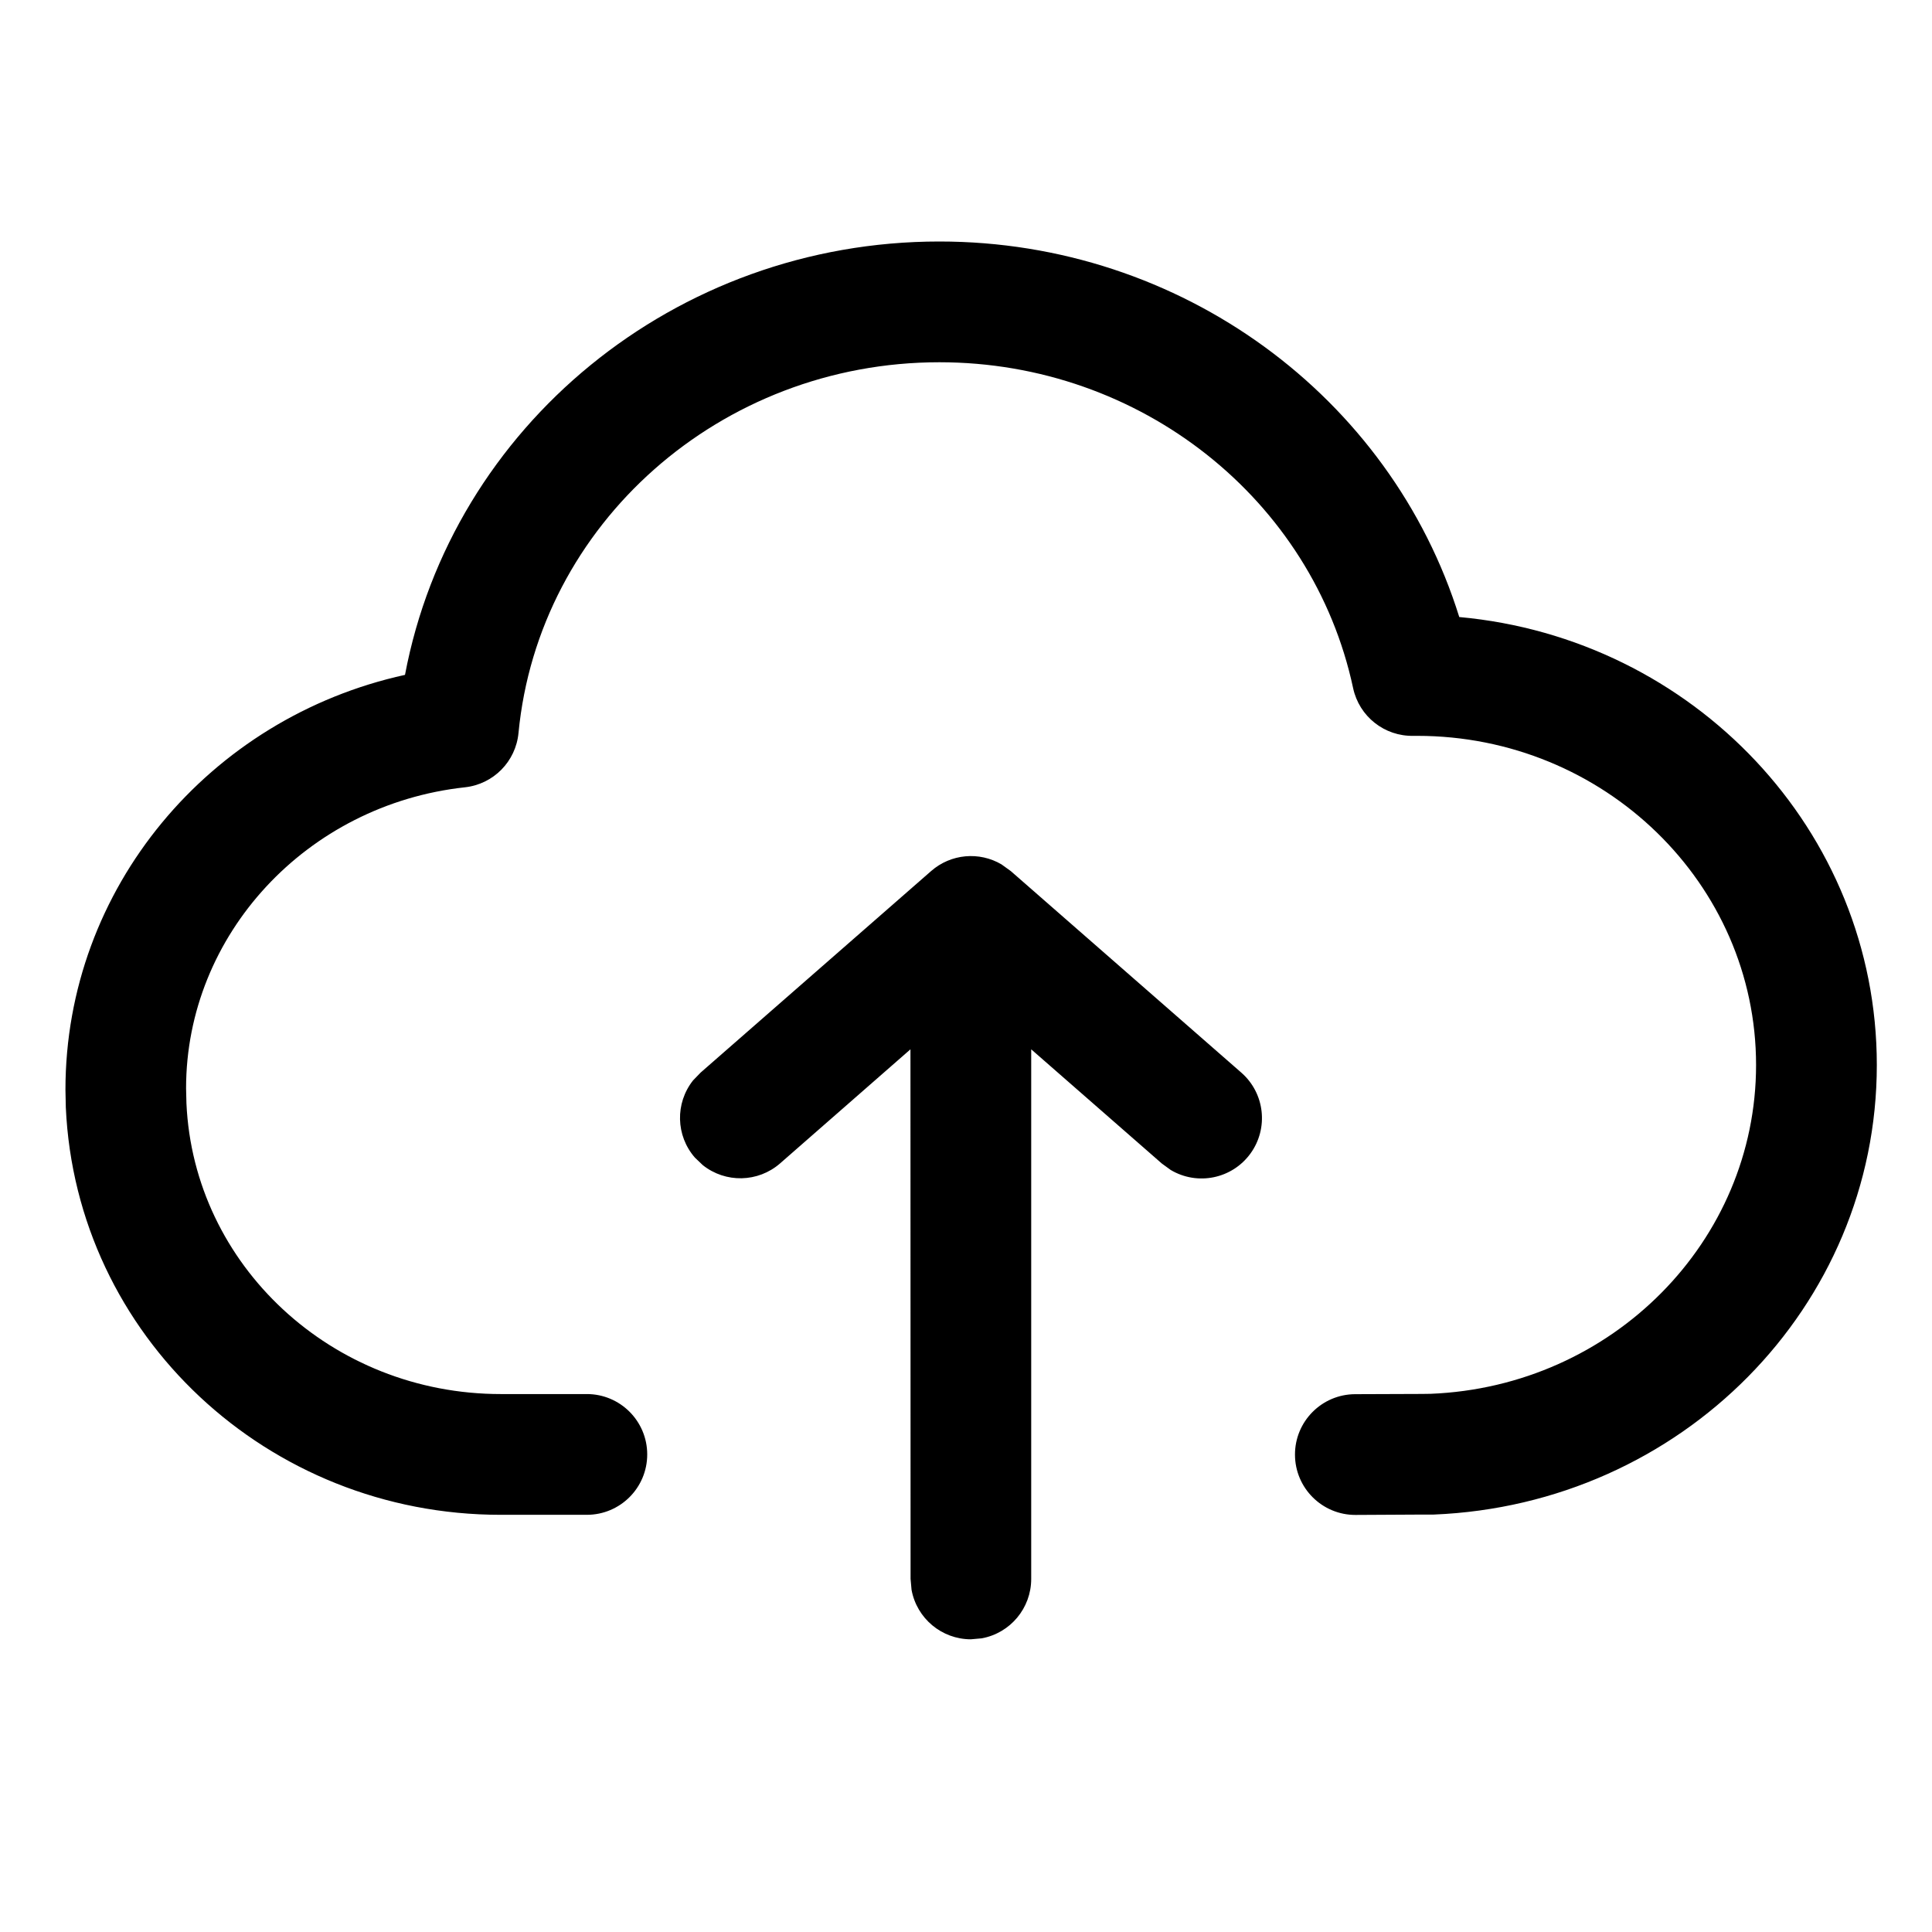
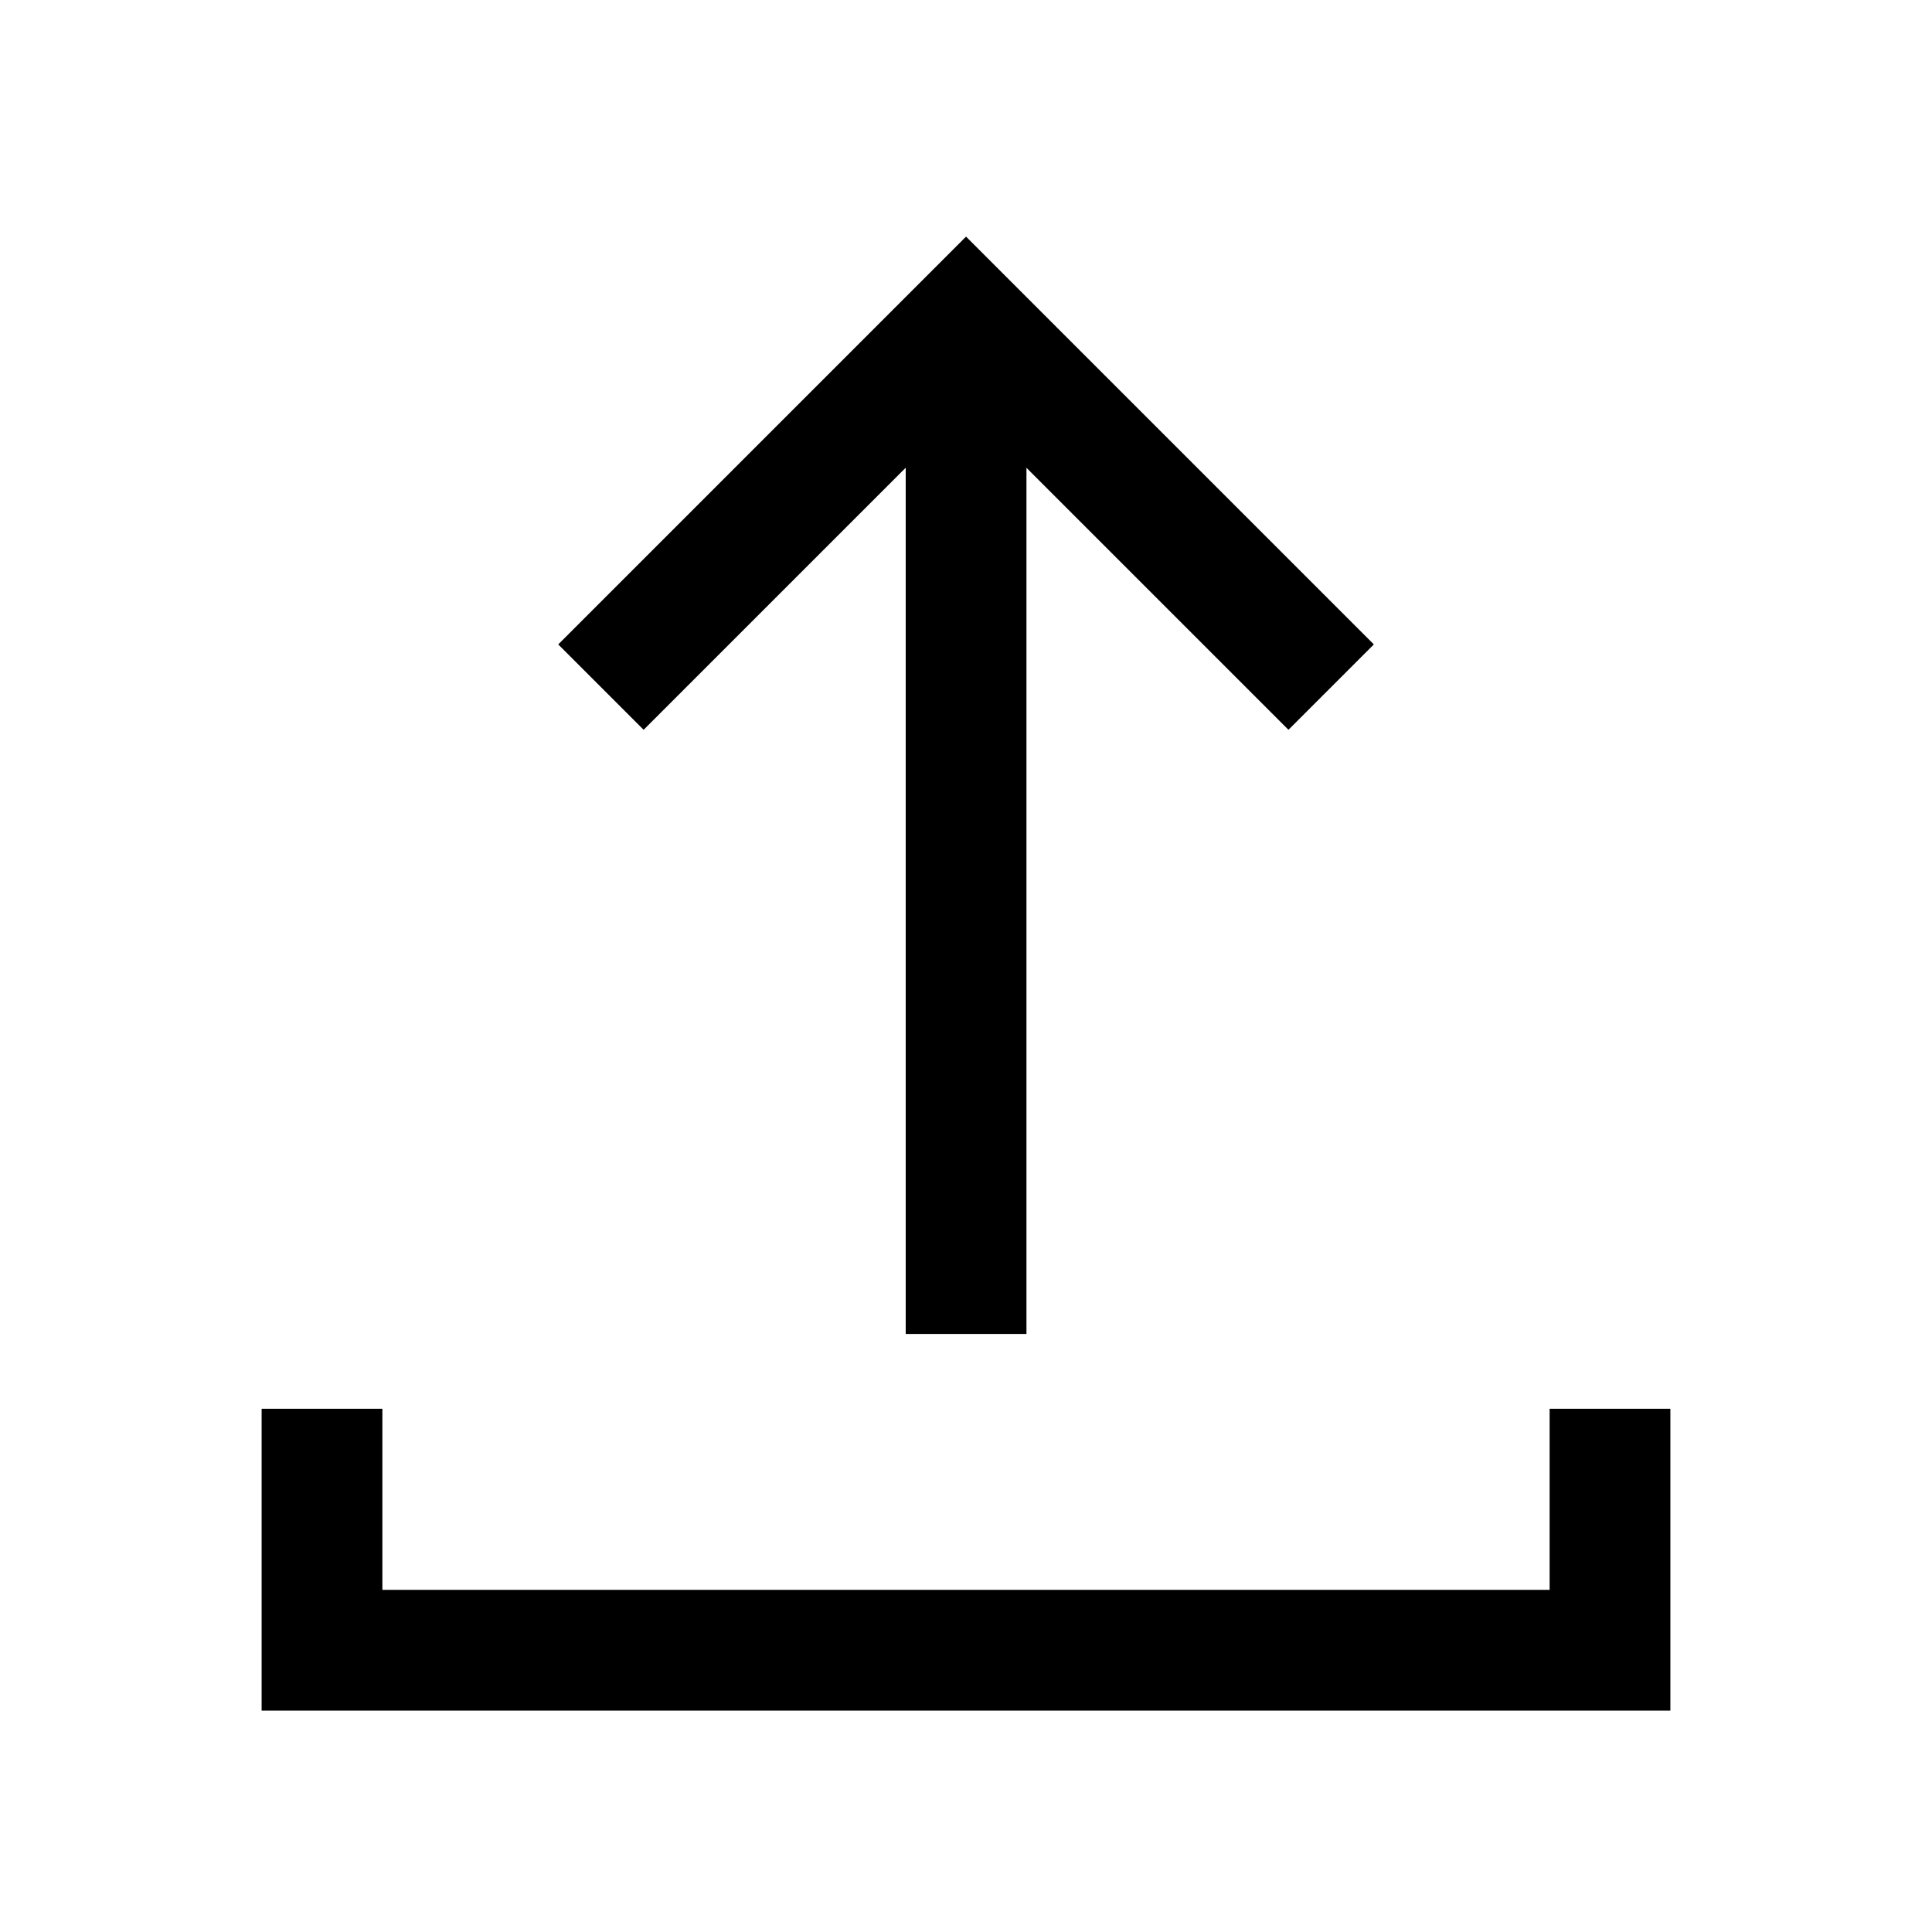
- <svg xmlns="http://www.w3.org/2000/svg" t="1577540289643" class="icon" viewBox="0 0 1024 1024" version="1.1" p-id="7922" width="200" height="200">
-   <defs>
-     <style type="text/css" />
-   </defs>
-   <path d="M530.944 458.24l4.8 3.456 122.176 106.816a32 32 0 0 1-37.44 51.584l-4.672-3.392L546.56 556.16v280.704a32 32 0 0 1-26.24 31.488l-5.76 0.512a32 32 0 0 1-31.424-26.24l-0.512-5.76-0.064-280.704-69.12 60.48a32 32 0 0 1-40.96 0.896l-4.16-3.968a32 32 0 0 1-0.96-40.96l4.032-4.16 122.176-106.816a32 32 0 0 1 37.312-3.456zM497.92 128c128.128 0 239.168 82.304 275.52 199.04 123.968 11.264 221.312 113.088 221.312 237.44 0 128.128-103.68 232.96-234.88 238.272h-5.888l-35.52 0.192a32 32 0 0 1-0.192-64l35.264-0.128 4.672-0.064c96.384-3.84 172.544-80.896 172.544-174.272 0-96.128-80.512-174.464-179.584-174.464h-1.984a32 32 0 0 1-32-25.28C695.872 264.96 604.736 192 497.92 192 381.824 192 285.44 277.76 274.816 388.48a32 32 0 0 1-28.352 28.8c-83.968 9.152-147.84 78.208-147.84 159.552l0.192 7.936c3.84 85.76 77.056 154.112 166.592 154.112h45.632a32 32 0 0 1 0 64h-45.632C142.016 802.944 40.32 708.032 34.88 586.88l-0.192-9.28c0-106.88 76.352-197.184 179.968-219.904C239.488 226.112 357.76 128 497.856 128z" p-id="7923" />
+ <svg viewBox="0 0 48 48" fill="none" stroke="currentColor" stroke-width="3" stroke-linecap="butt" stroke-linejoin="miter">
+   <path d="M40 35v6H8v-6M14.93 17.071L24.001 8l9.071 9.071M24.002 33.142v-25" />
</svg>
